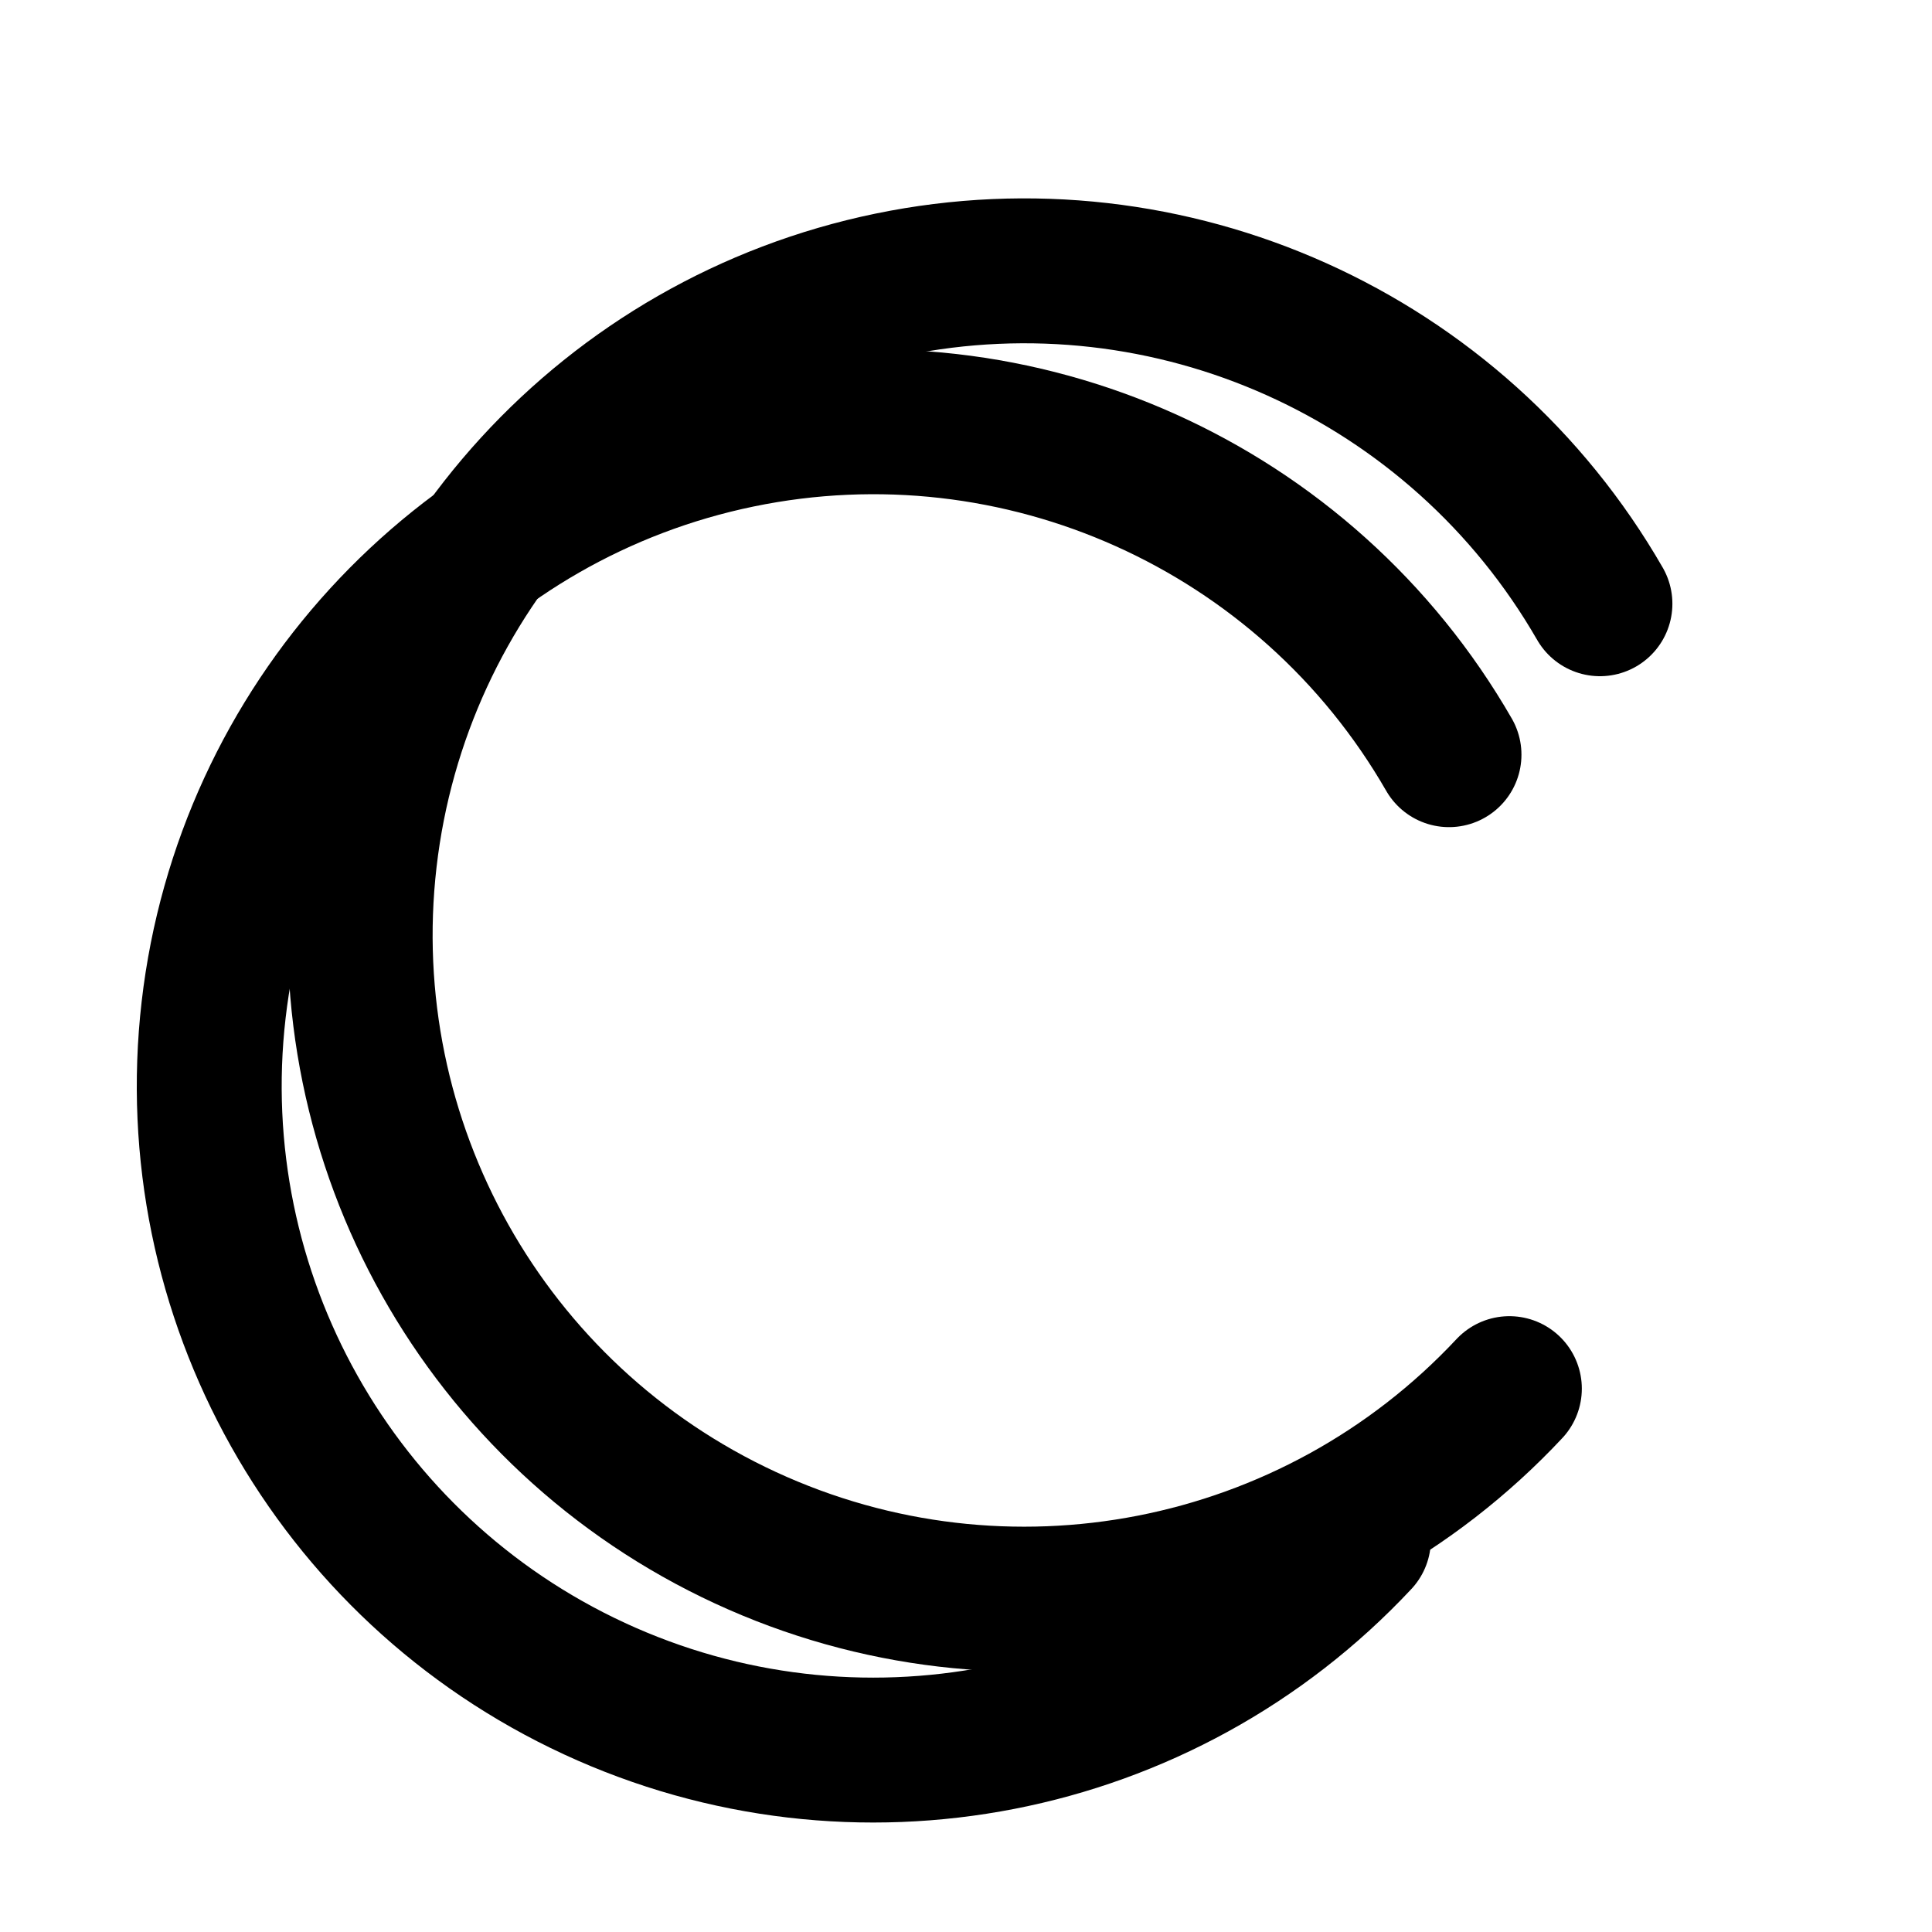
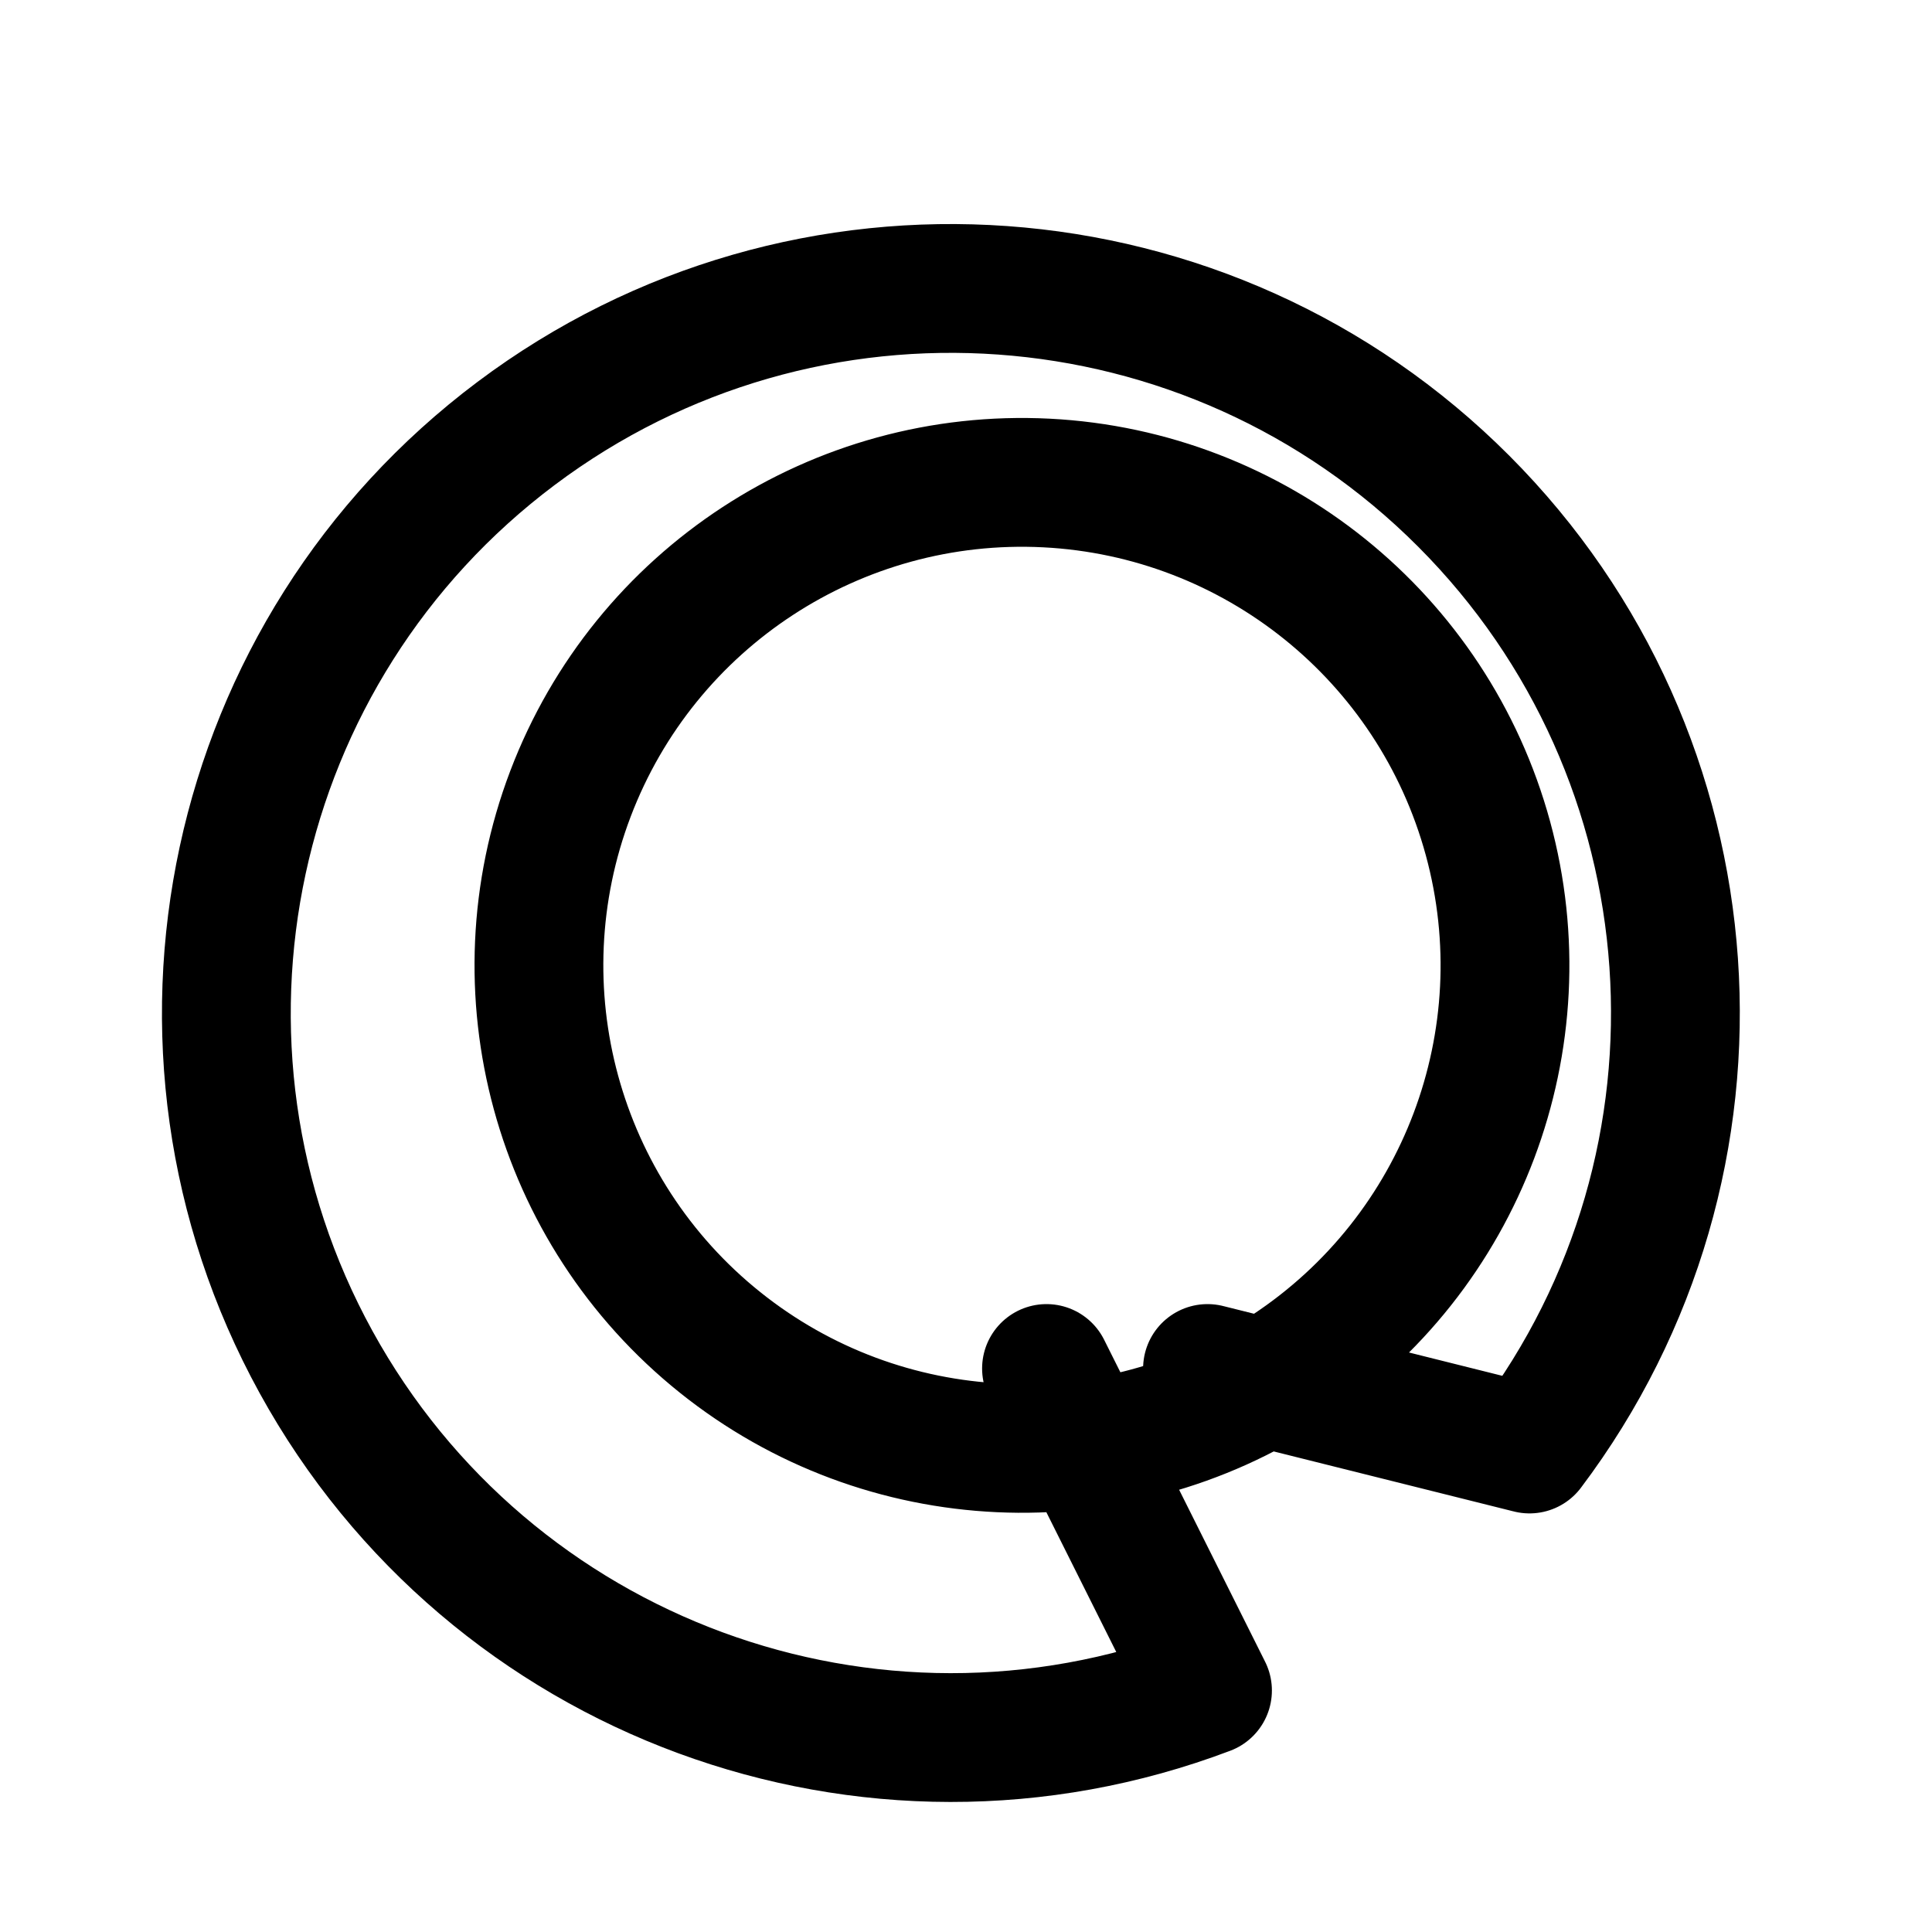
- <svg xmlns="http://www.w3.org/2000/svg" viewBox="0 0 32 32">
-   <g fill="none" stroke="currentColor" stroke-width="2.4" stroke-linecap="round">
-     <path d="M25 23A11 11 0 1 1 26.5 10" />
-     <path d="M22.5 25.5A11 11 0 1 1 24 12.5" />
-   </g>
+ <svg xmlns="http://www.w3.org/2000/svg" viewBox="0 0 24 24" fill="none" stroke="currentColor" stroke-width="1.6" stroke-linecap="round" stroke-linejoin="round">
+   <path d="M19 18a9 9 0 1 0-4 3 M16 17a6 6 0 1 1-3-11 M19 18l-4-1 M15 21l-2-4 M13 6a6 6 0 0 1 3 11" />
</svg>
